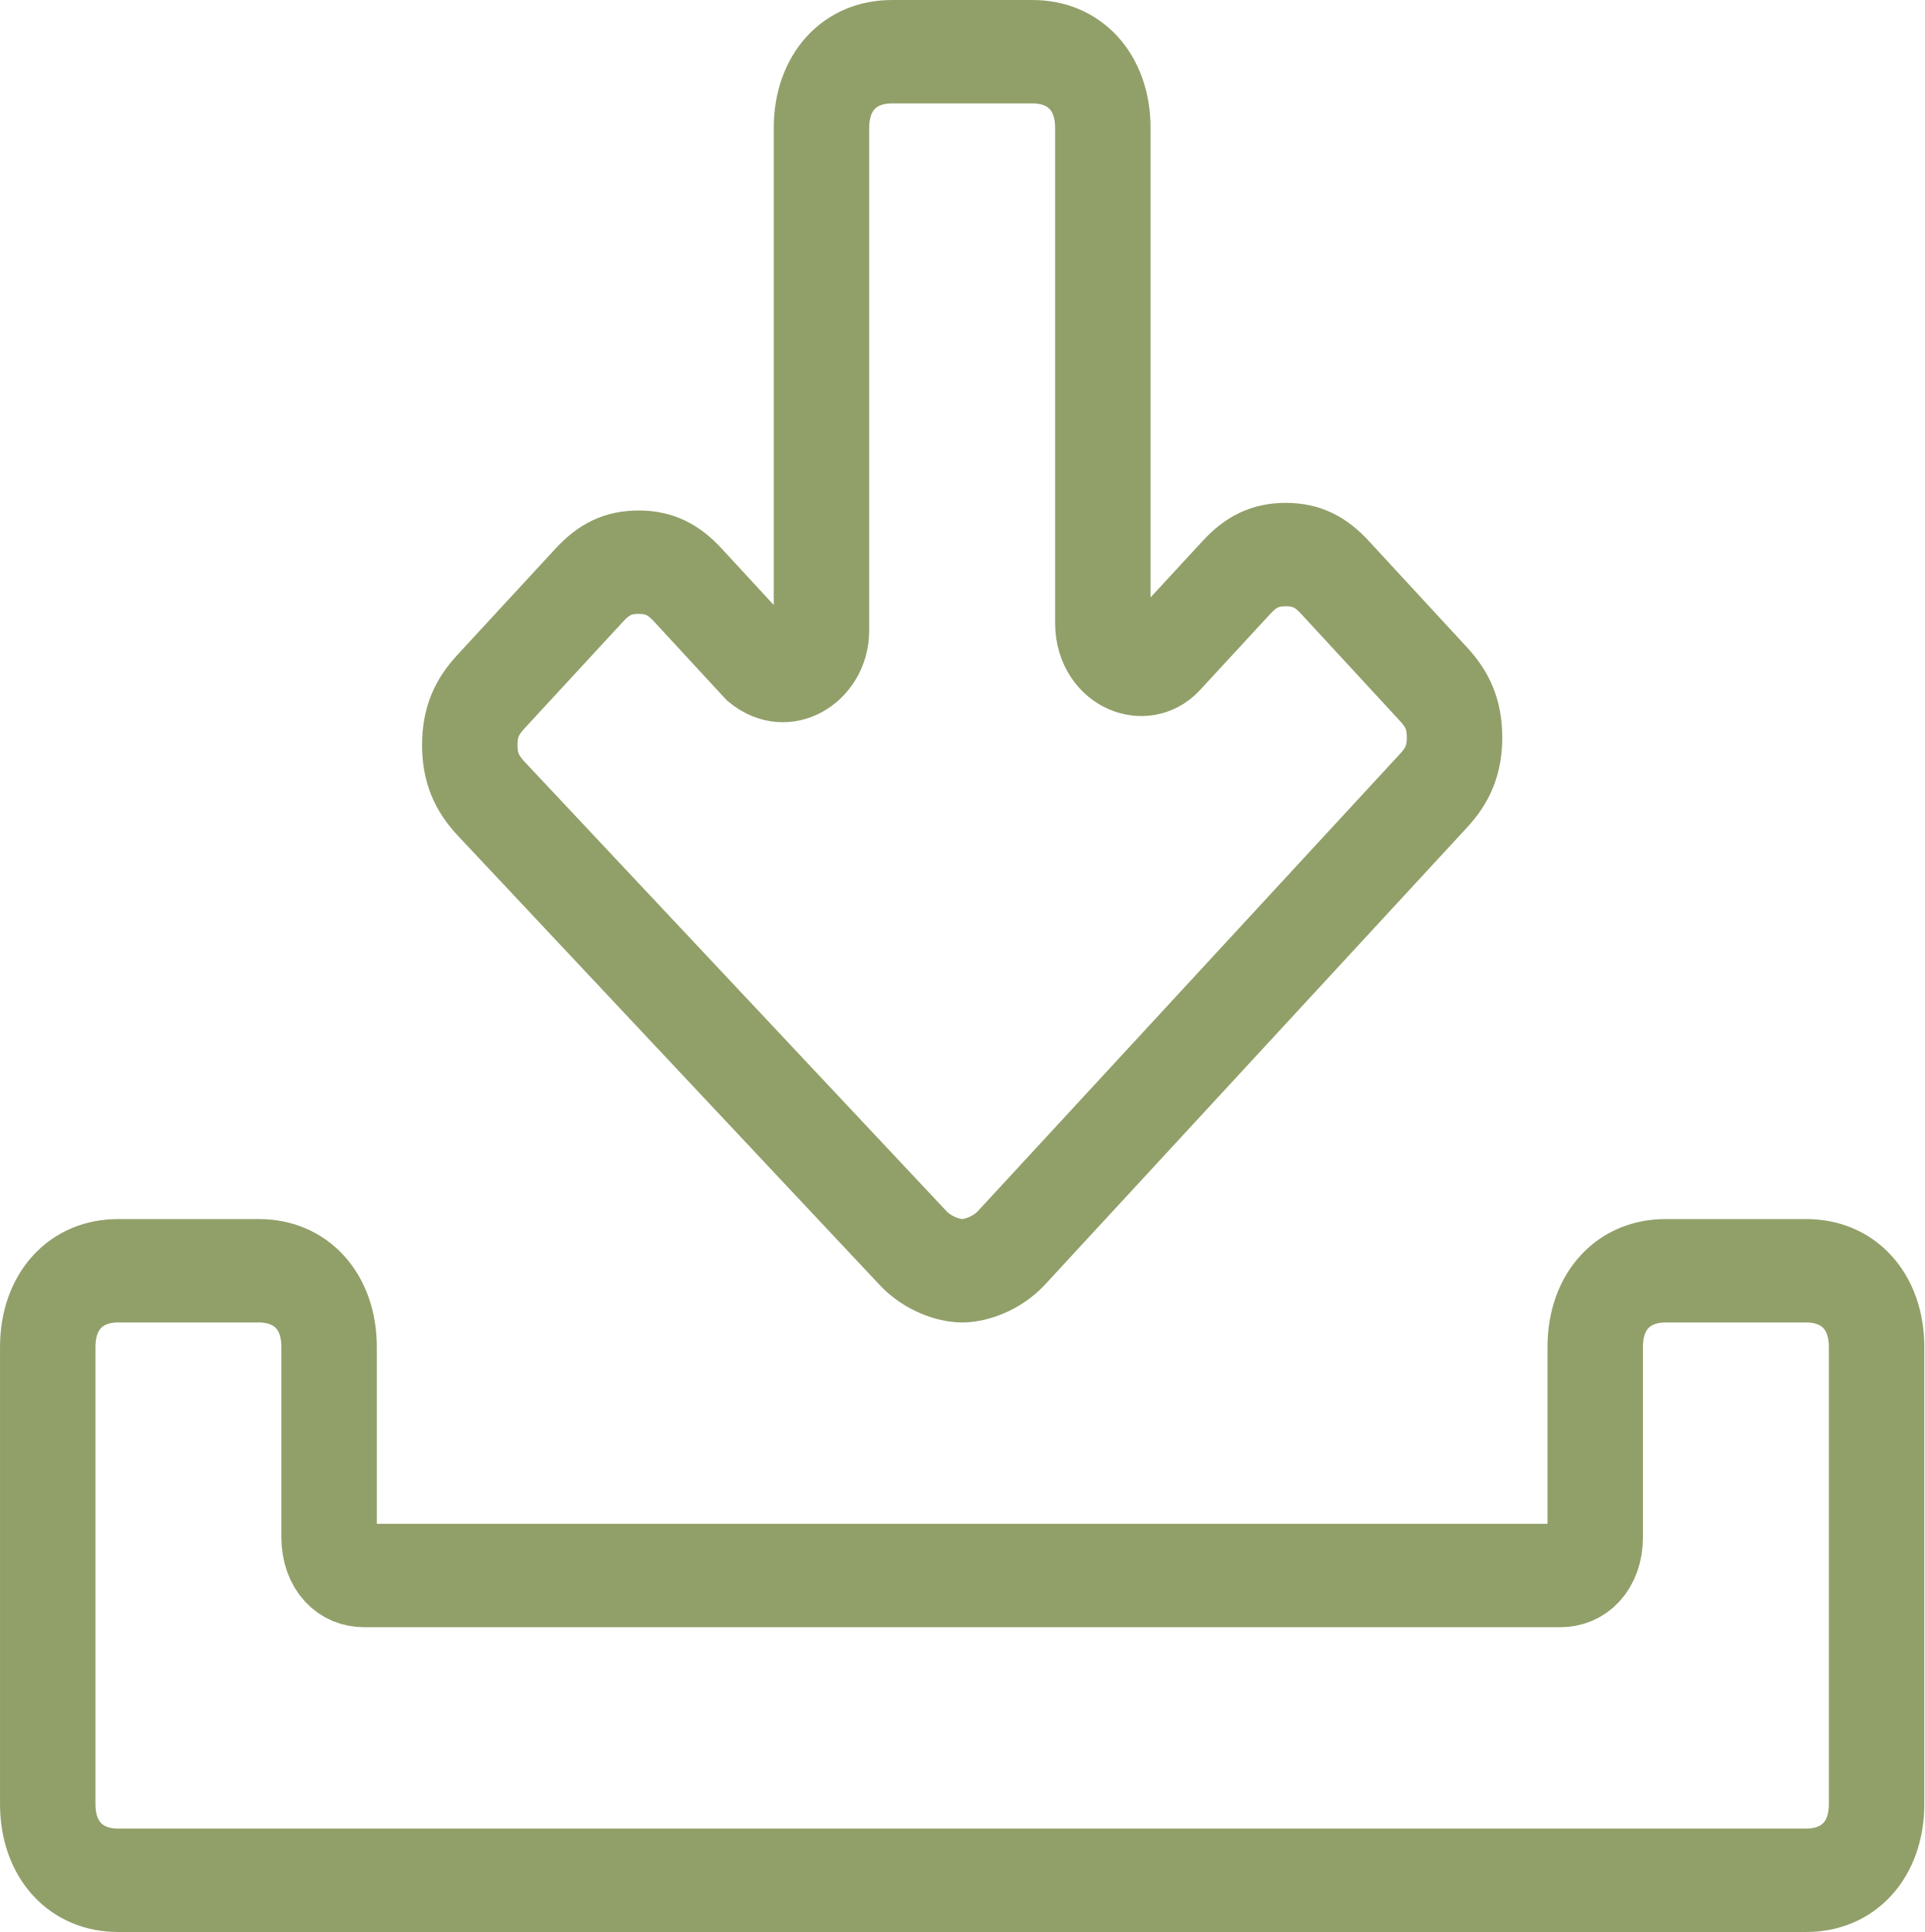
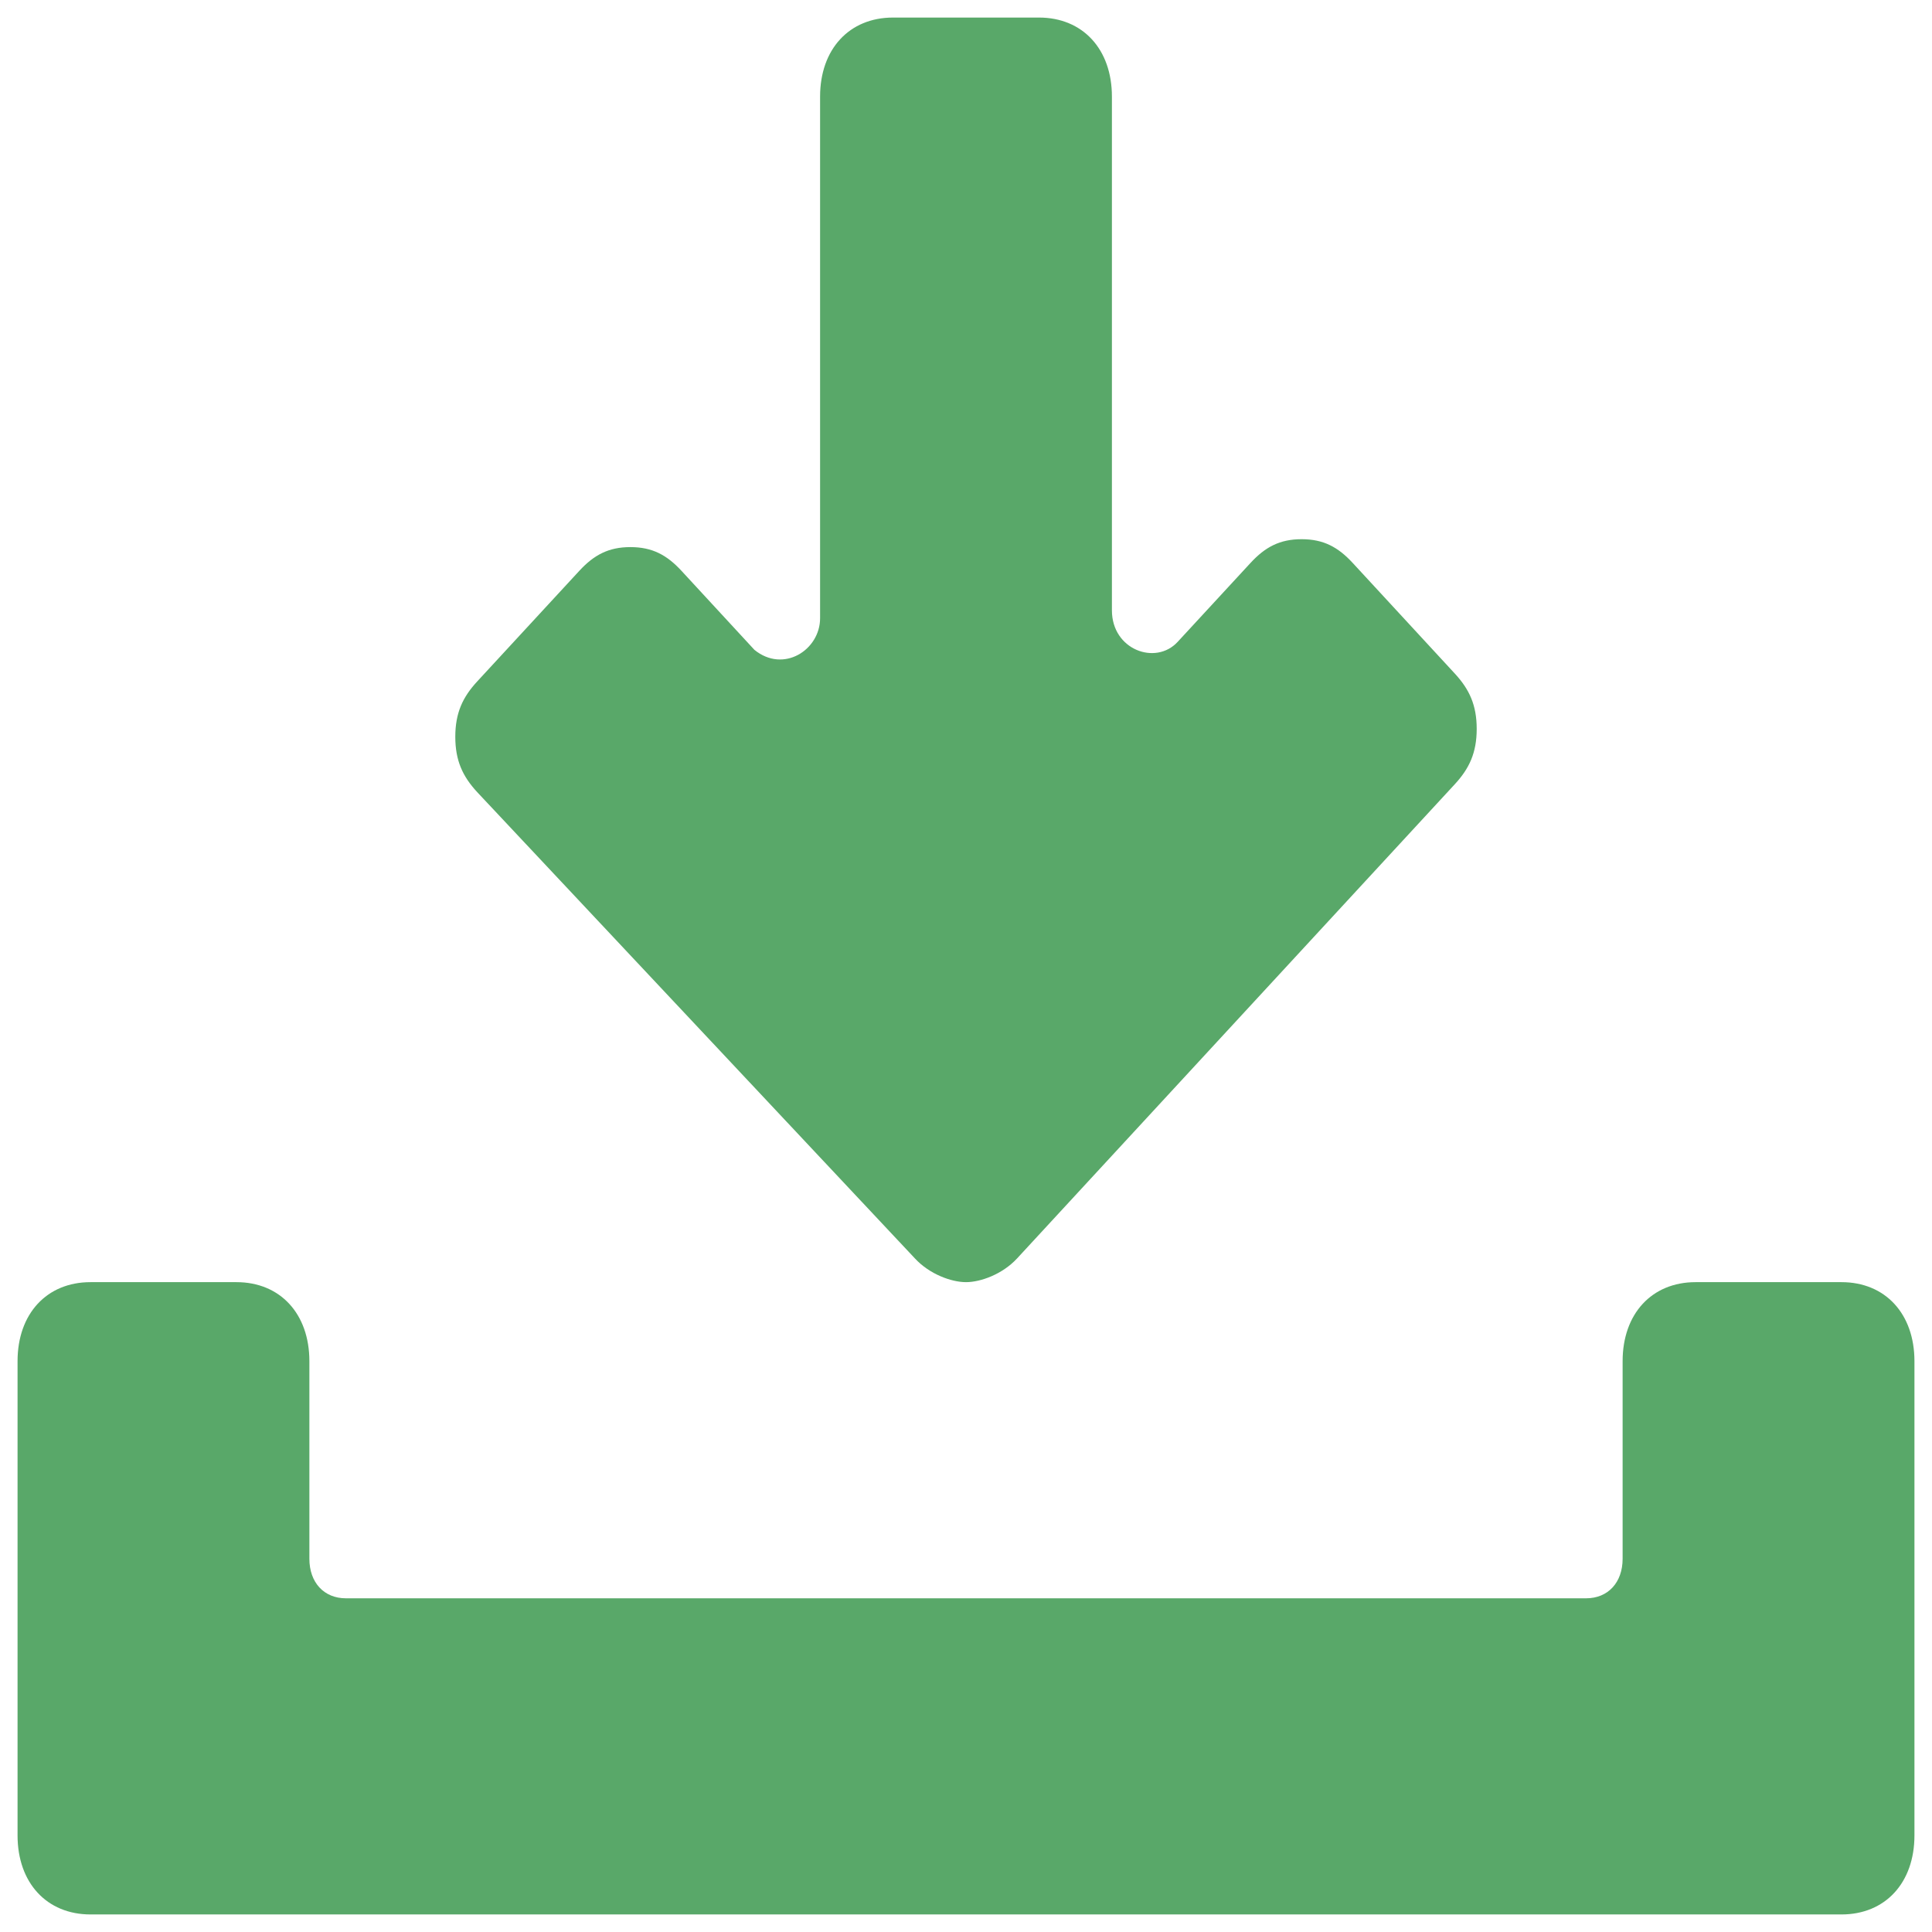
- <svg xmlns="http://www.w3.org/2000/svg" version="1.1" viewBox="0 0 47.81 48" enable-background="new 0 0 26 26" id="svg8" width="47.81" height="48">
+ <svg xmlns="http://www.w3.org/2000/svg" version="1.1" viewBox="0 0 512 512" enable-background="new 0 0 26 26" id="svg8" width="512" height="512">
  <defs id="defs12" />
-   <g id="g6" transform="matrix(1.747619,0,0,1.892934,1.186168,-0.6081353)" style="fill:none;fill-opacity:1;stroke:#91a069;stroke-width:1.357;stroke-miterlimit:4;stroke-dasharray:none;stroke-opacity:1">
-     <path d="m 25,17 h -2 c -0.6,0 -1,0.4 -1,1 v 2.5 C 22,20.8 21.8,21 21.5,21 H 4.5 C 4.2,21 4,20.8 4,20.5 V 18 C 4,17.4 3.6,17 3,17 H 1 c -0.6,0 -1,0.4 -1,1 v 6 c 0,0.6 0.4,1 1,1 h 24 c 0.6,0 1,-0.4 1,-1 v -6 c 0,-0.6 -0.4,-1 -1,-1 z" id="path2" style="fill:none;fill-opacity:1;stroke:#91a069;stroke-width:1.357;stroke-miterlimit:4;stroke-dasharray:none;stroke-opacity:1" />
-     <path d="m 12.3,16.7 c 0.2,0.2 0.5,0.3 0.7,0.3 0.2,0 0.5,-0.1 0.7,-0.3 l 6,-6 C 19.9,10.5 20,10.3 20,10 20,9.7 19.9,9.5 19.7,9.3 L 18.3,7.9 C 18.1,7.7 17.9,7.6 17.6,7.6 c -0.3,0 -0.5,0.1 -0.7,0.3 l -1,1 C 15.6,9.2 15,9 15,8.5 V 2 C 15,1.4 14.6,1 14,1 H 12 C 11.4,1 11,1.4 11,2 V 8.6 C 11,9 10.5,9.3 10.1,9 L 9.1,8 C 8.9,7.8 8.7,7.7 8.4,7.7 8.1,7.7 7.9,7.8 7.7,8 L 6.3,9.4 C 6.1,9.6 6,9.8 6,10.1 c 0,0.3 0.1,0.5 0.3,0.7 z" id="path4" style="fill:none;fill-opacity:1;stroke:#91a069;stroke-width:1.357;stroke-miterlimit:4;stroke-dasharray:none;stroke-opacity:1" />
+   <g id="g6" transform="matrix(19.33449,0,0,20.9457,4.651682,-16.29405)" style="fill:#59a869;fill-opacity:1;stroke:none;stroke-width:0;stroke-miterlimit:4;stroke-dasharray:none">
+     <path d="m 25,17 h -2 c -0.6,0 -1,0.4 -1,1 v 2.5 C 22,20.8 21.8,21 21.5,21 H 4.5 C 4.2,21 4,20.8 4,20.5 V 18 C 4,17.4 3.6,17 3,17 H 1 c -0.6,0 -1,0.4 -1,1 v 6 c 0,0.6 0.4,1 1,1 h 24 c 0.6,0 1,-0.4 1,-1 v -6 c 0,-0.6 -0.4,-1 -1,-1 z" id="path2" style="fill:#59a869;fill-opacity:1;stroke:none;stroke-width:0;stroke-miterlimit:4;stroke-dasharray:none" />
+     <path d="m 12.3,16.7 c 0.2,0.2 0.5,0.3 0.7,0.3 0.2,0 0.5,-0.1 0.7,-0.3 l 6,-6 C 19.9,10.5 20,10.3 20,10 20,9.7 19.9,9.5 19.7,9.3 L 18.3,7.9 C 18.1,7.7 17.9,7.6 17.6,7.6 c -0.3,0 -0.5,0.1 -0.7,0.3 l -1,1 C 15.6,9.2 15,9 15,8.5 V 2 C 15,1.4 14.6,1 14,1 H 12 C 11.4,1 11,1.4 11,2 V 8.6 C 11,9 10.5,9.3 10.1,9 L 9.1,8 C 8.9,7.8 8.7,7.7 8.4,7.7 8.1,7.7 7.9,7.8 7.7,8 L 6.3,9.4 C 6.1,9.6 6,9.8 6,10.1 c 0,0.3 0.1,0.5 0.3,0.7 z" id="path4" style="fill:#59a869;fill-opacity:1;stroke:none;stroke-width:0;stroke-miterlimit:4;stroke-dasharray:none" />
  </g>
-   <g transform="matrix(3.779528,0,0,3.779528,669.6363,-482.1587)" id="layer1" />
</svg>
